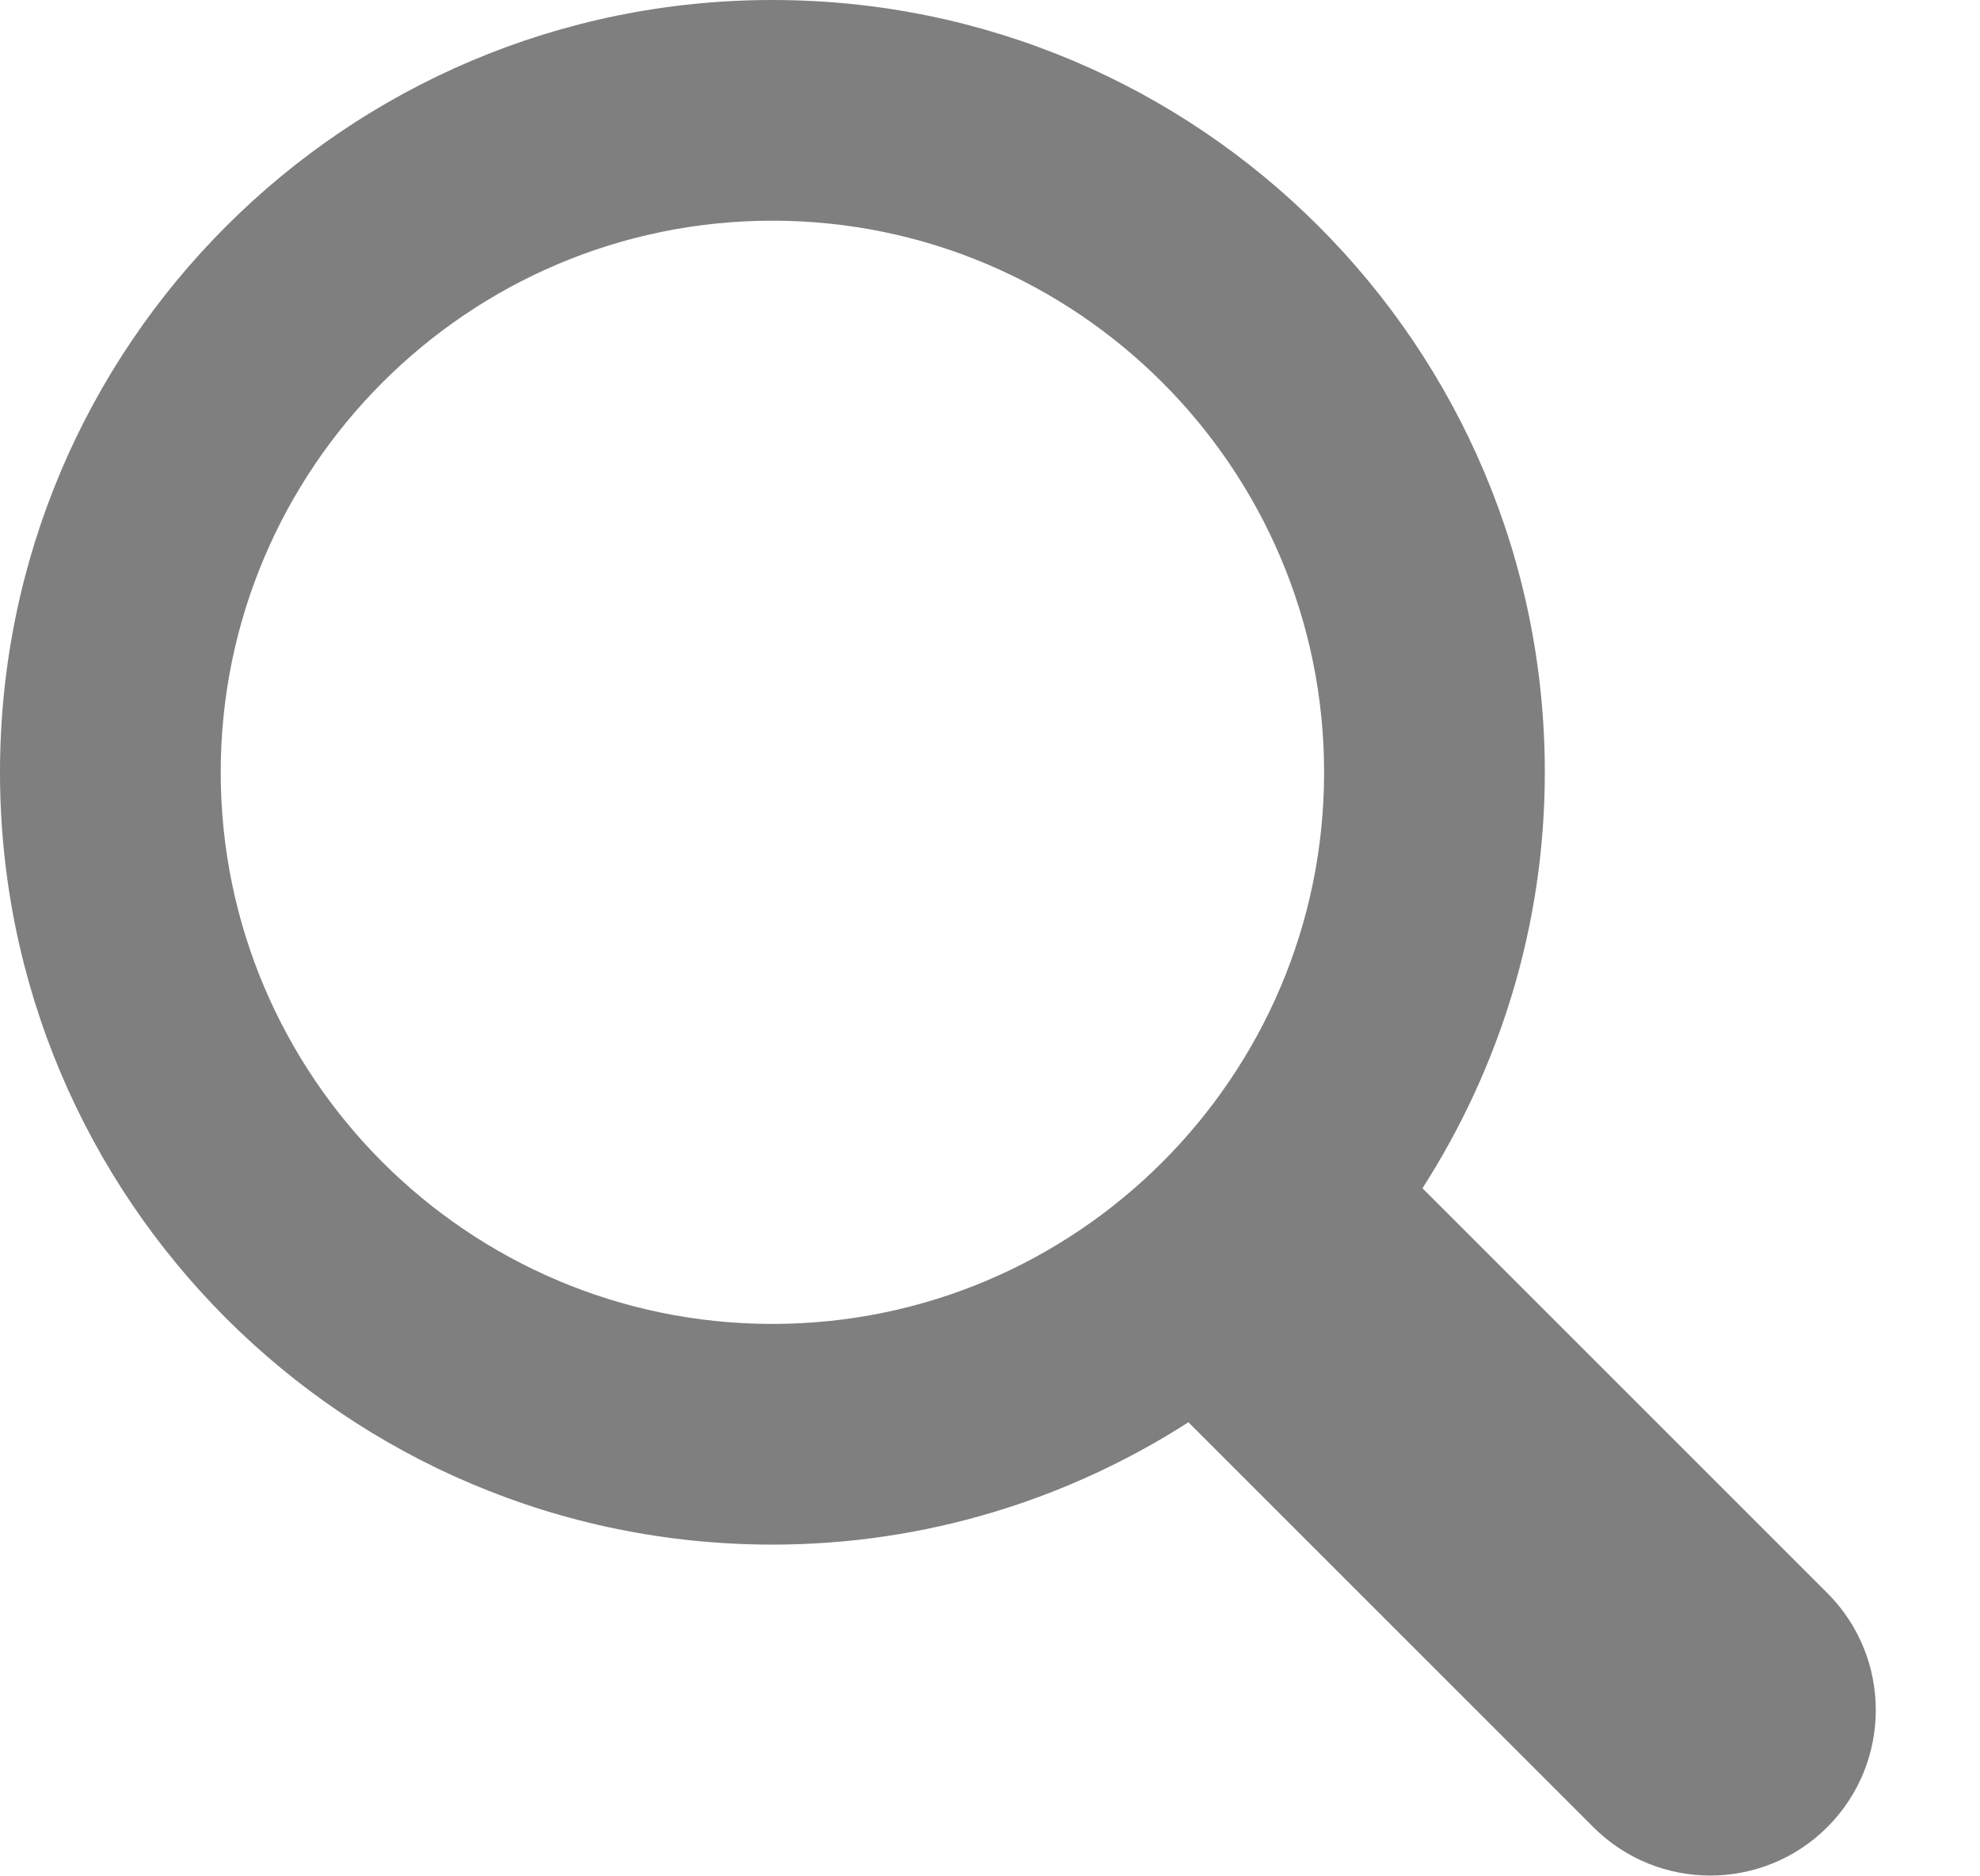
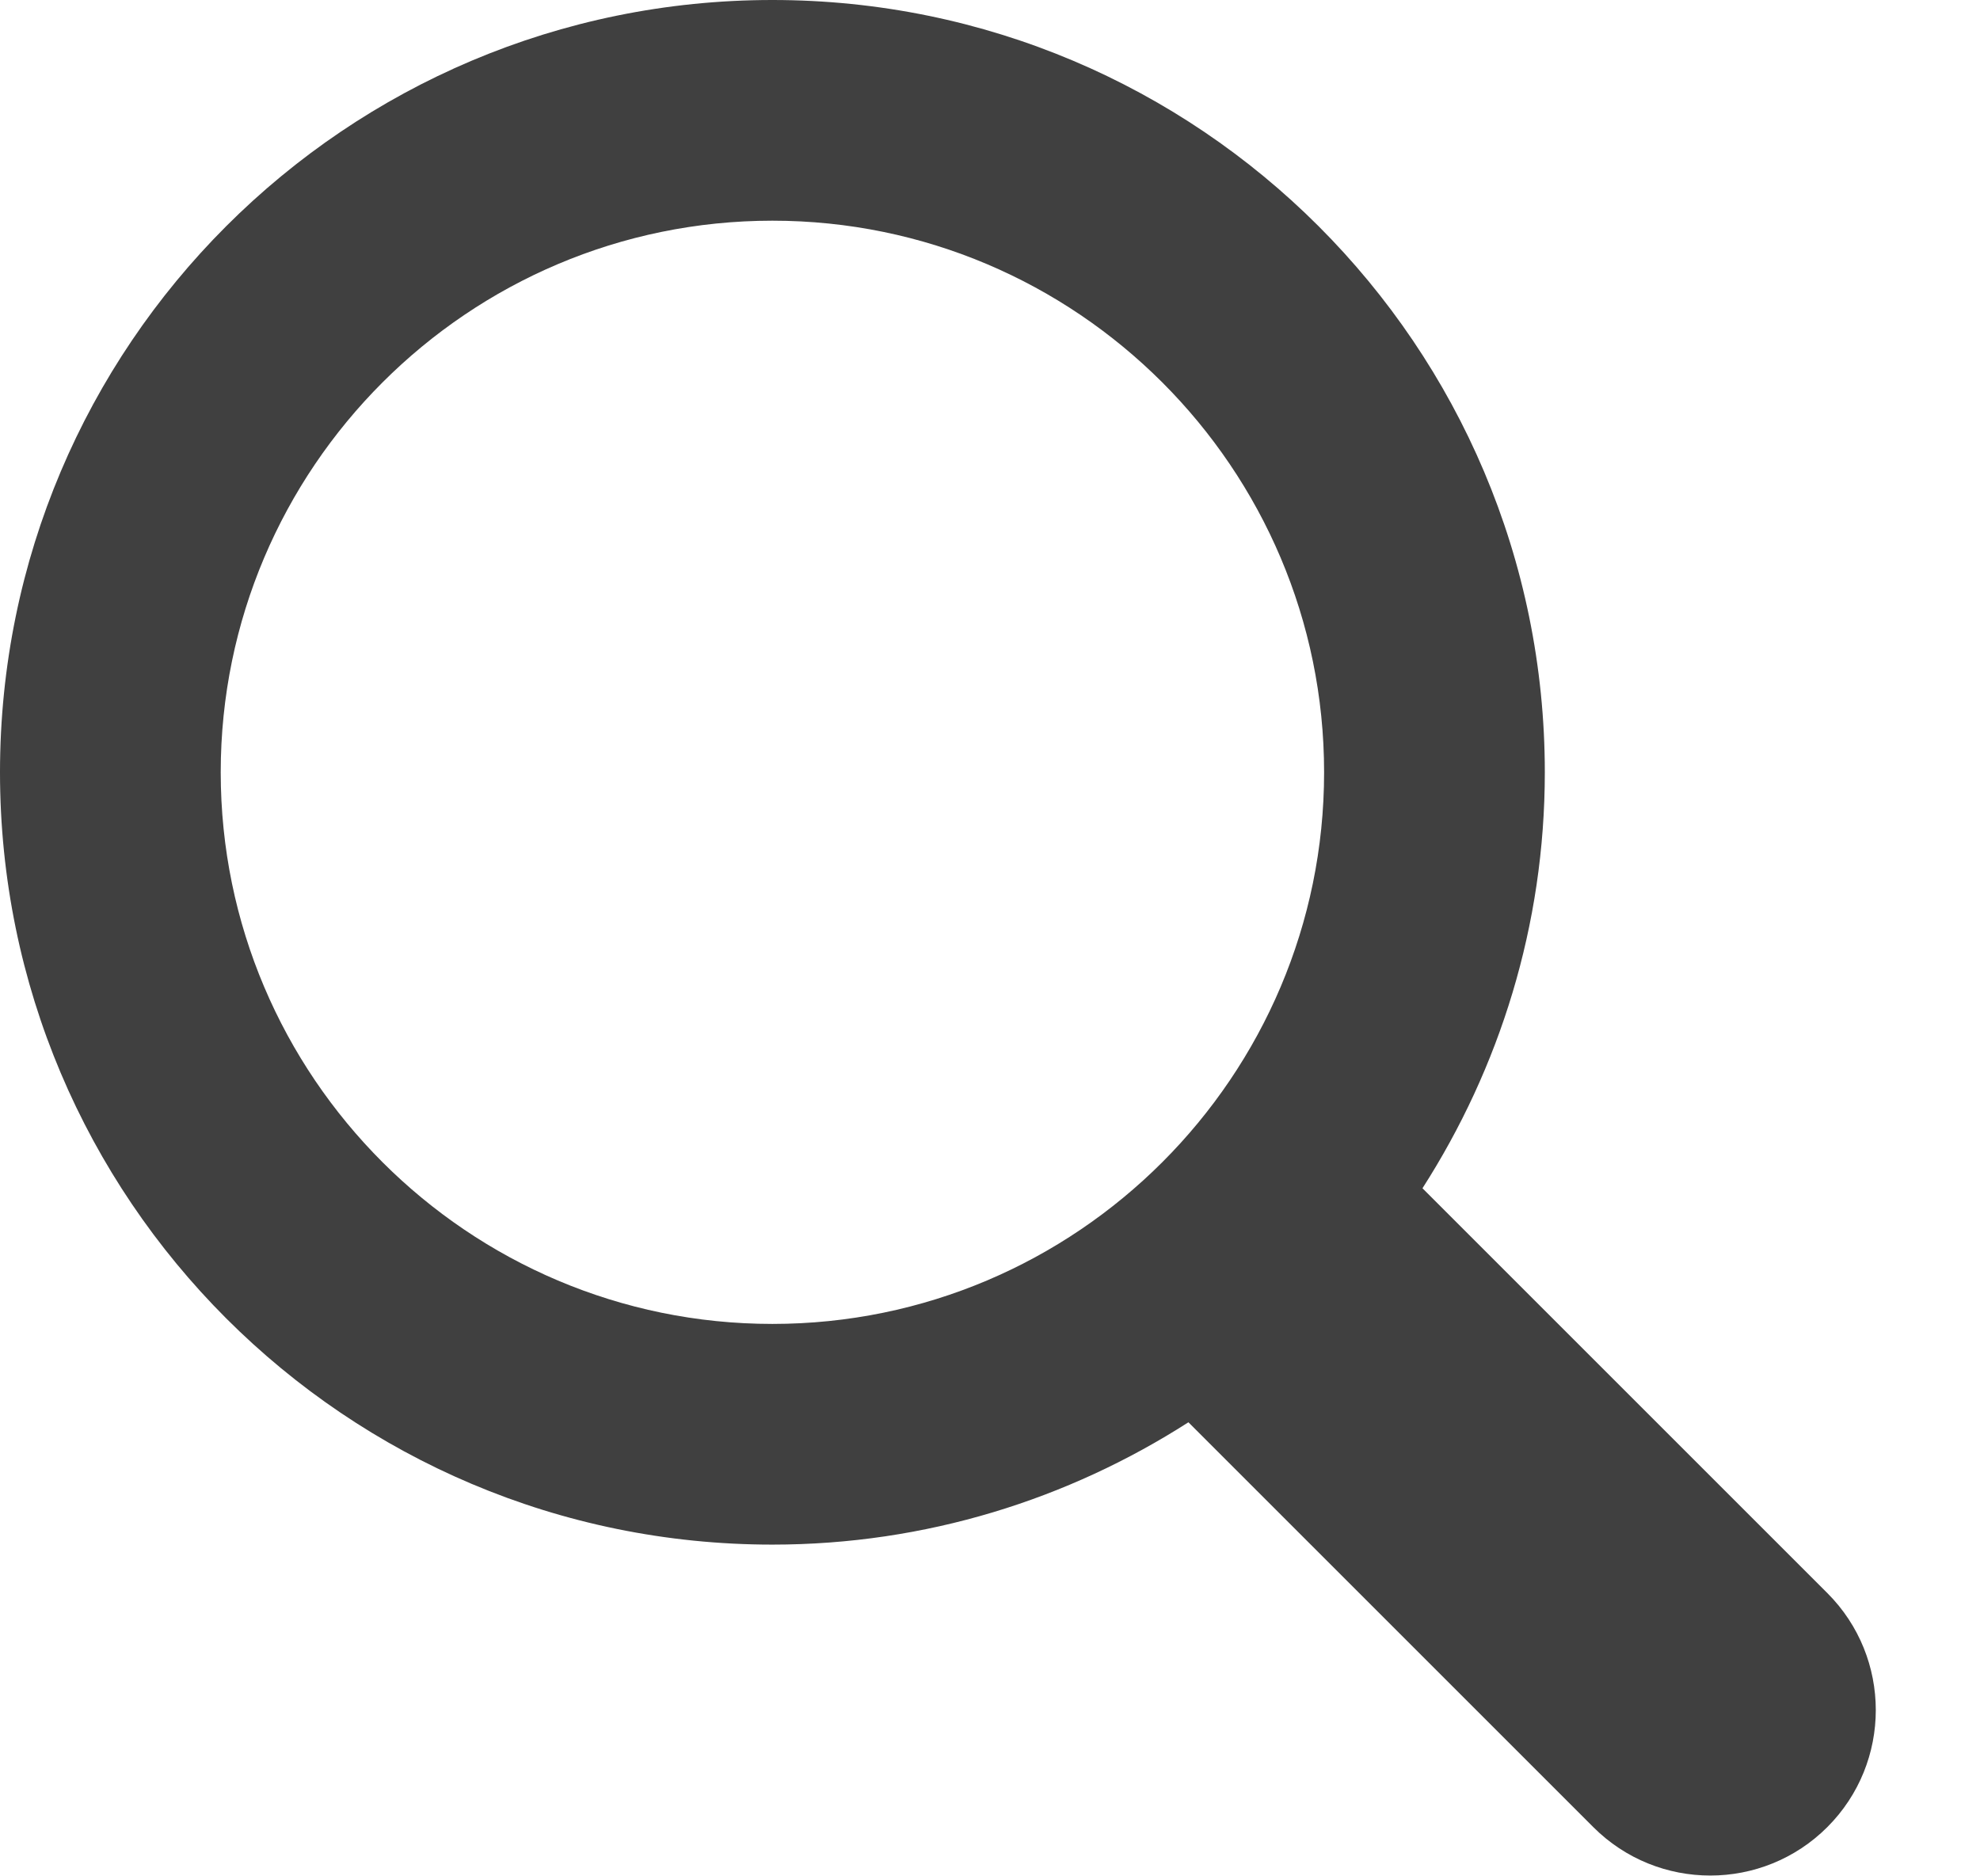
<svg xmlns="http://www.w3.org/2000/svg" version="1.1" baseProfile="full" height="18px" width="19px">
-   <path opacity="0.5" fill="rgb(0,0,0)" d="M17.535,15.289 C17.535,15.289 13.65,11.404 13.65,11.404 C14.389,10.251 14.824,8.883 14.824,7.412 C14.824,3.318 11.505,0 7.412,0 C3.318,0 0,3.318 0,7.412 C0,11.505 3.318,14.824 7.412,14.824 C8.883,14.824 10.251,14.389 11.404,13.65 C11.404,13.65 15.289,17.535 15.289,17.535 C15.599,17.845 16.005,18 16.412,18 C16.818,18 17.225,17.845 17.535,17.535 C18.155,16.915 18.155,15.909 17.535,15.289 ZM2.118,7.412 C2.118,4.493 4.493,2.118 7.412,2.118 C10.331,2.118 12.706,4.493 12.706,7.412 C12.706,10.331 10.331,12.706 7.412,12.706 C4.493,12.706 2.118,10.331 2.118,7.412 Z " />
+   <path opacity="0.75" fill="rgb(0,0,0)" d="M17.535,15.289 C17.535,15.289 13.65,11.404 13.65,11.404 C14.389,10.251 14.824,8.883 14.824,7.412 C14.824,3.318 11.505,0 7.412,0 C3.318,0 0,3.318 0,7.412 C0,11.505 3.318,14.824 7.412,14.824 C8.883,14.824 10.251,14.389 11.404,13.65 C11.404,13.65 15.289,17.535 15.289,17.535 C15.599,17.845 16.005,18 16.412,18 C16.818,18 17.225,17.845 17.535,17.535 C18.155,16.915 18.155,15.909 17.535,15.289 ZM2.118,7.412 C2.118,4.493 4.493,2.118 7.412,2.118 C10.331,2.118 12.706,4.493 12.706,7.412 C12.706,10.331 10.331,12.706 7.412,12.706 C4.493,12.706 2.118,10.331 2.118,7.412 Z " />
</svg>
